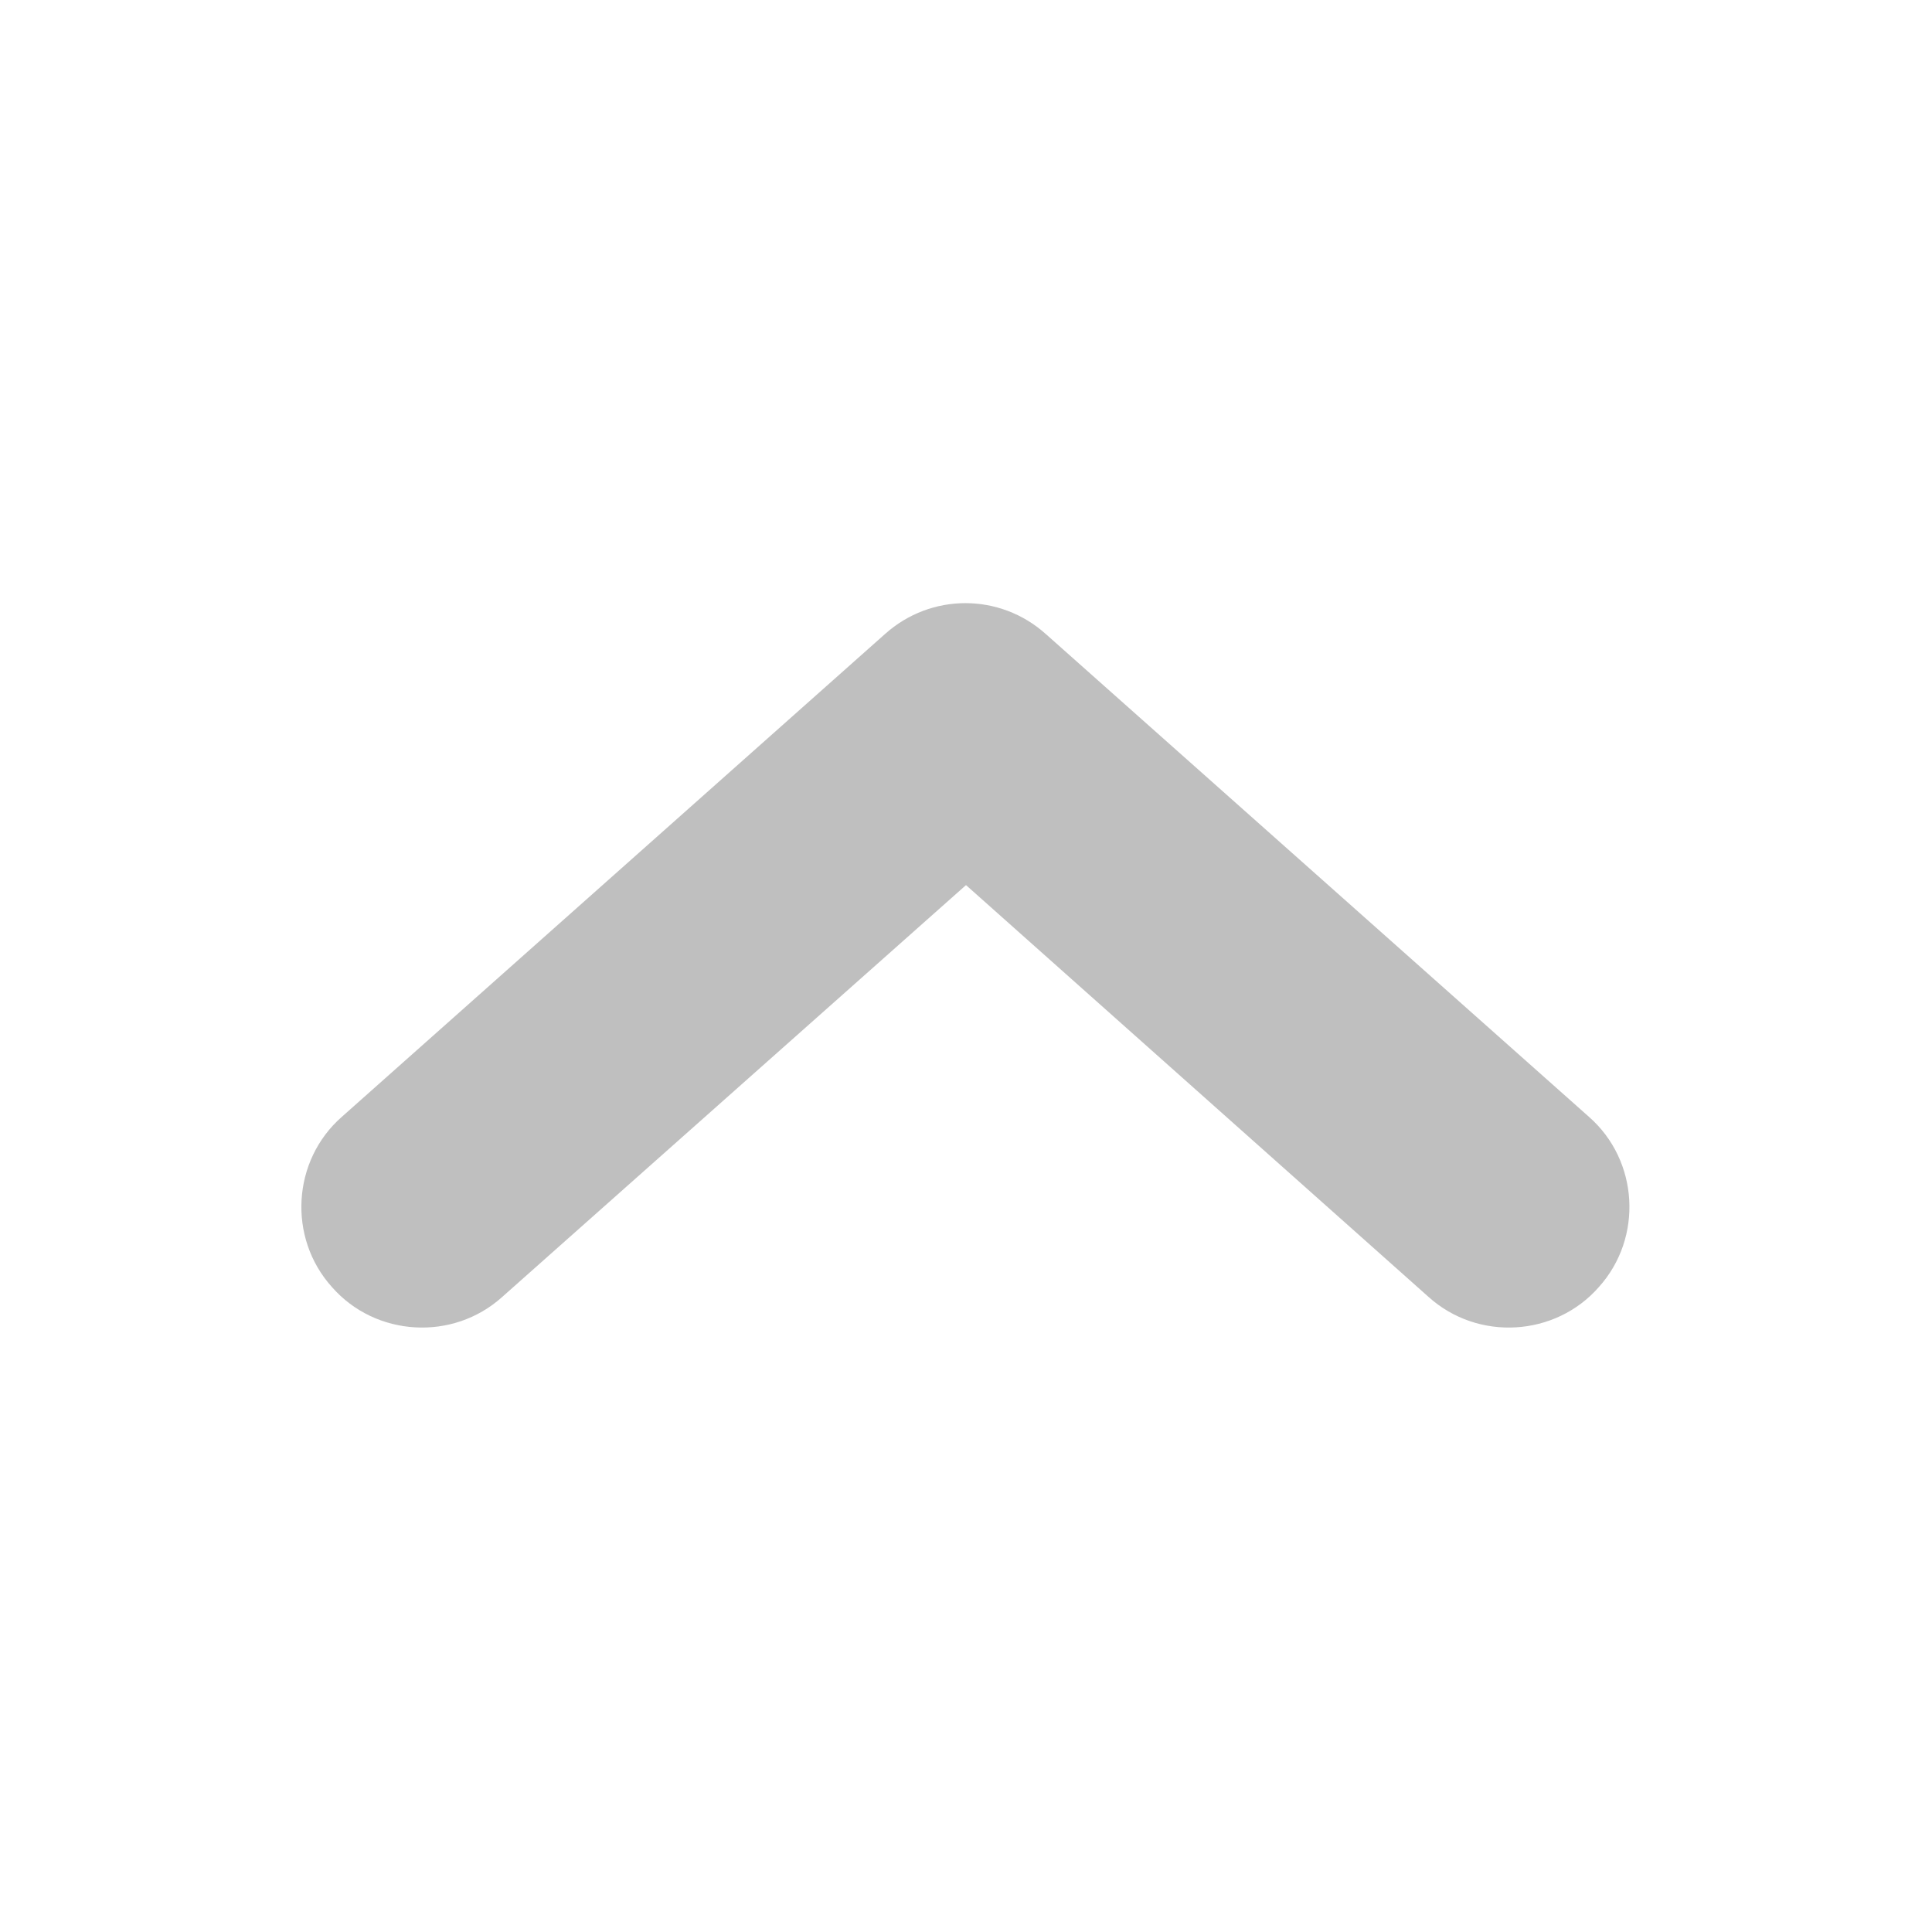
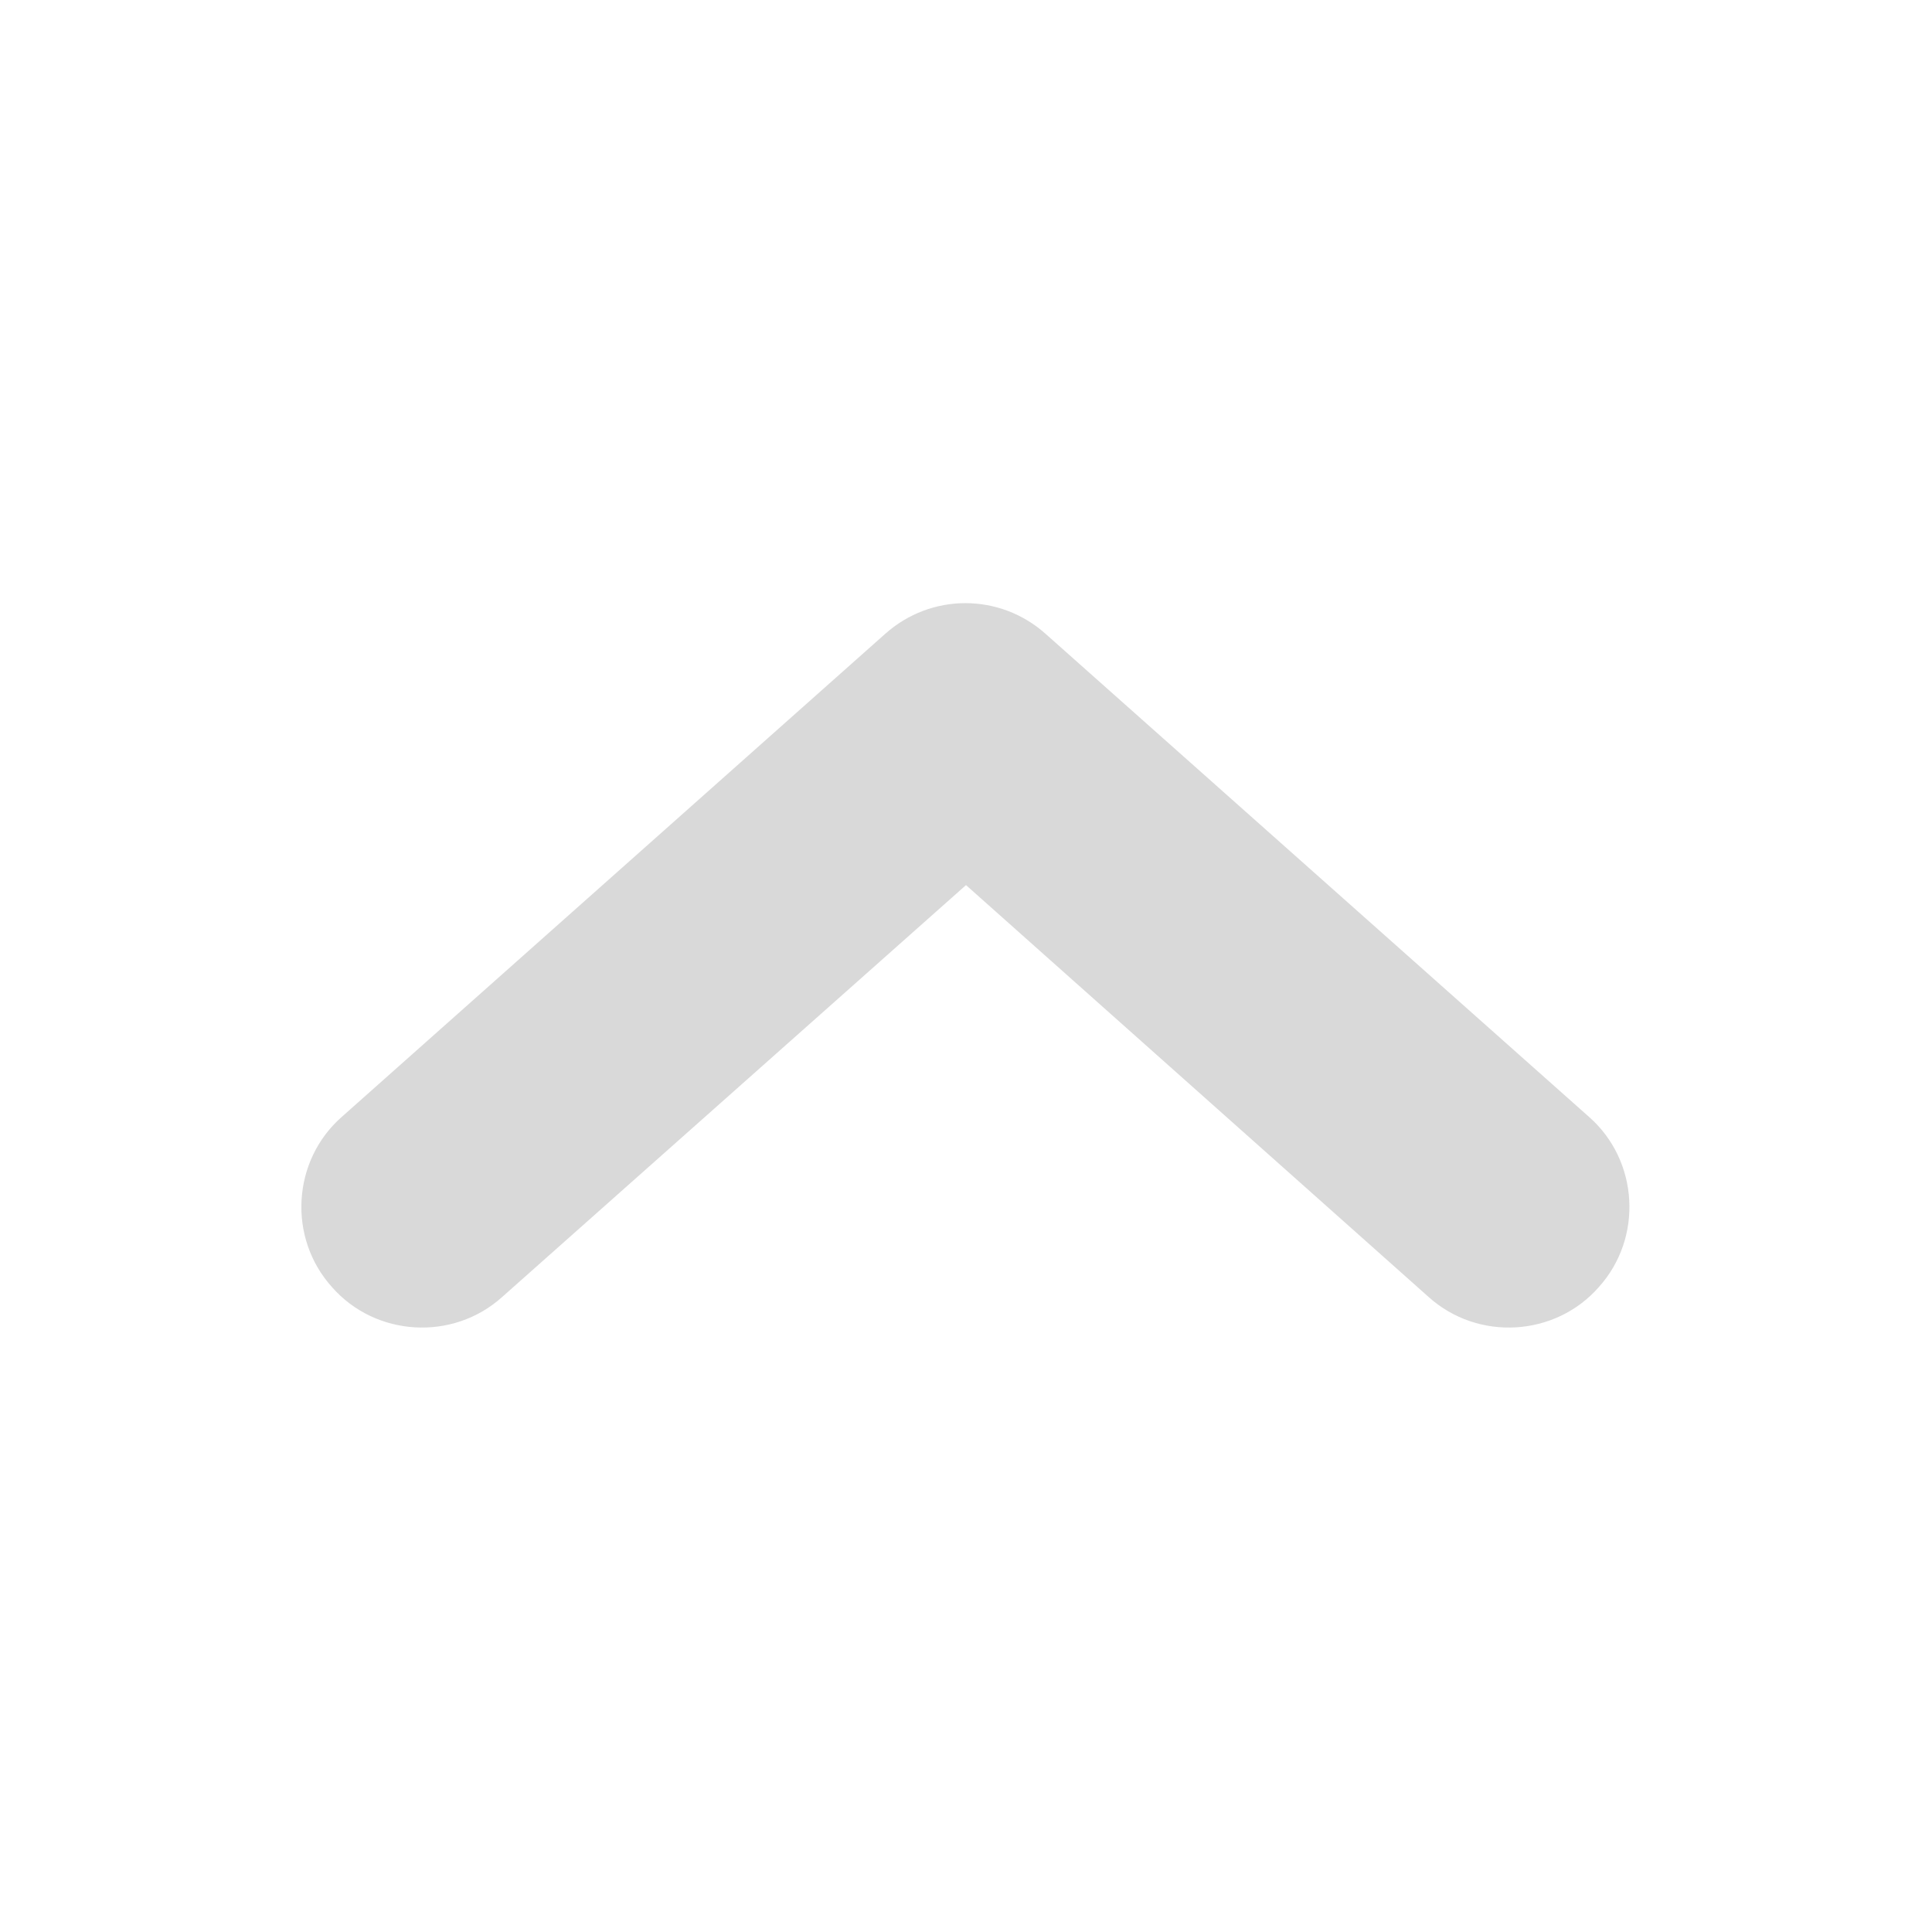
<svg xmlns="http://www.w3.org/2000/svg" width="16" height="16" viewBox="0 0 16 16" fill="none">
  <defs />
-   <path id="Vector" d="M2.75 10.66C3.11 11.07 3.75 11.11 4.16 10.74L8 7.33L11.83 10.74C12.24 11.11 12.88 11.07 13.24 10.66C13.61 10.25 13.57 9.61 13.16 9.25L8.66 5.25C8.28 4.91 7.71 4.91 7.33 5.25L2.83 9.25C2.42 9.61 2.38 10.25 2.75 10.66Z" fill="#000000" fill-opacity="0.25" fill-rule="evenodd" />
+   <path id="Vector" d="M2.75 10.66C3.11 11.07 3.75 11.11 4.16 10.74L8 7.33L11.83 10.74C12.24 11.11 12.88 11.07 13.24 10.66C13.61 10.25 13.57 9.61 13.16 9.25L8.66 5.25C8.28 4.91 7.71 4.91 7.33 5.25L2.83 9.25C2.42 9.61 2.38 10.25 2.75 10.66Z" fill="#000000" fill-opacity="0.15" fill-rule="evenodd" />
</svg>
